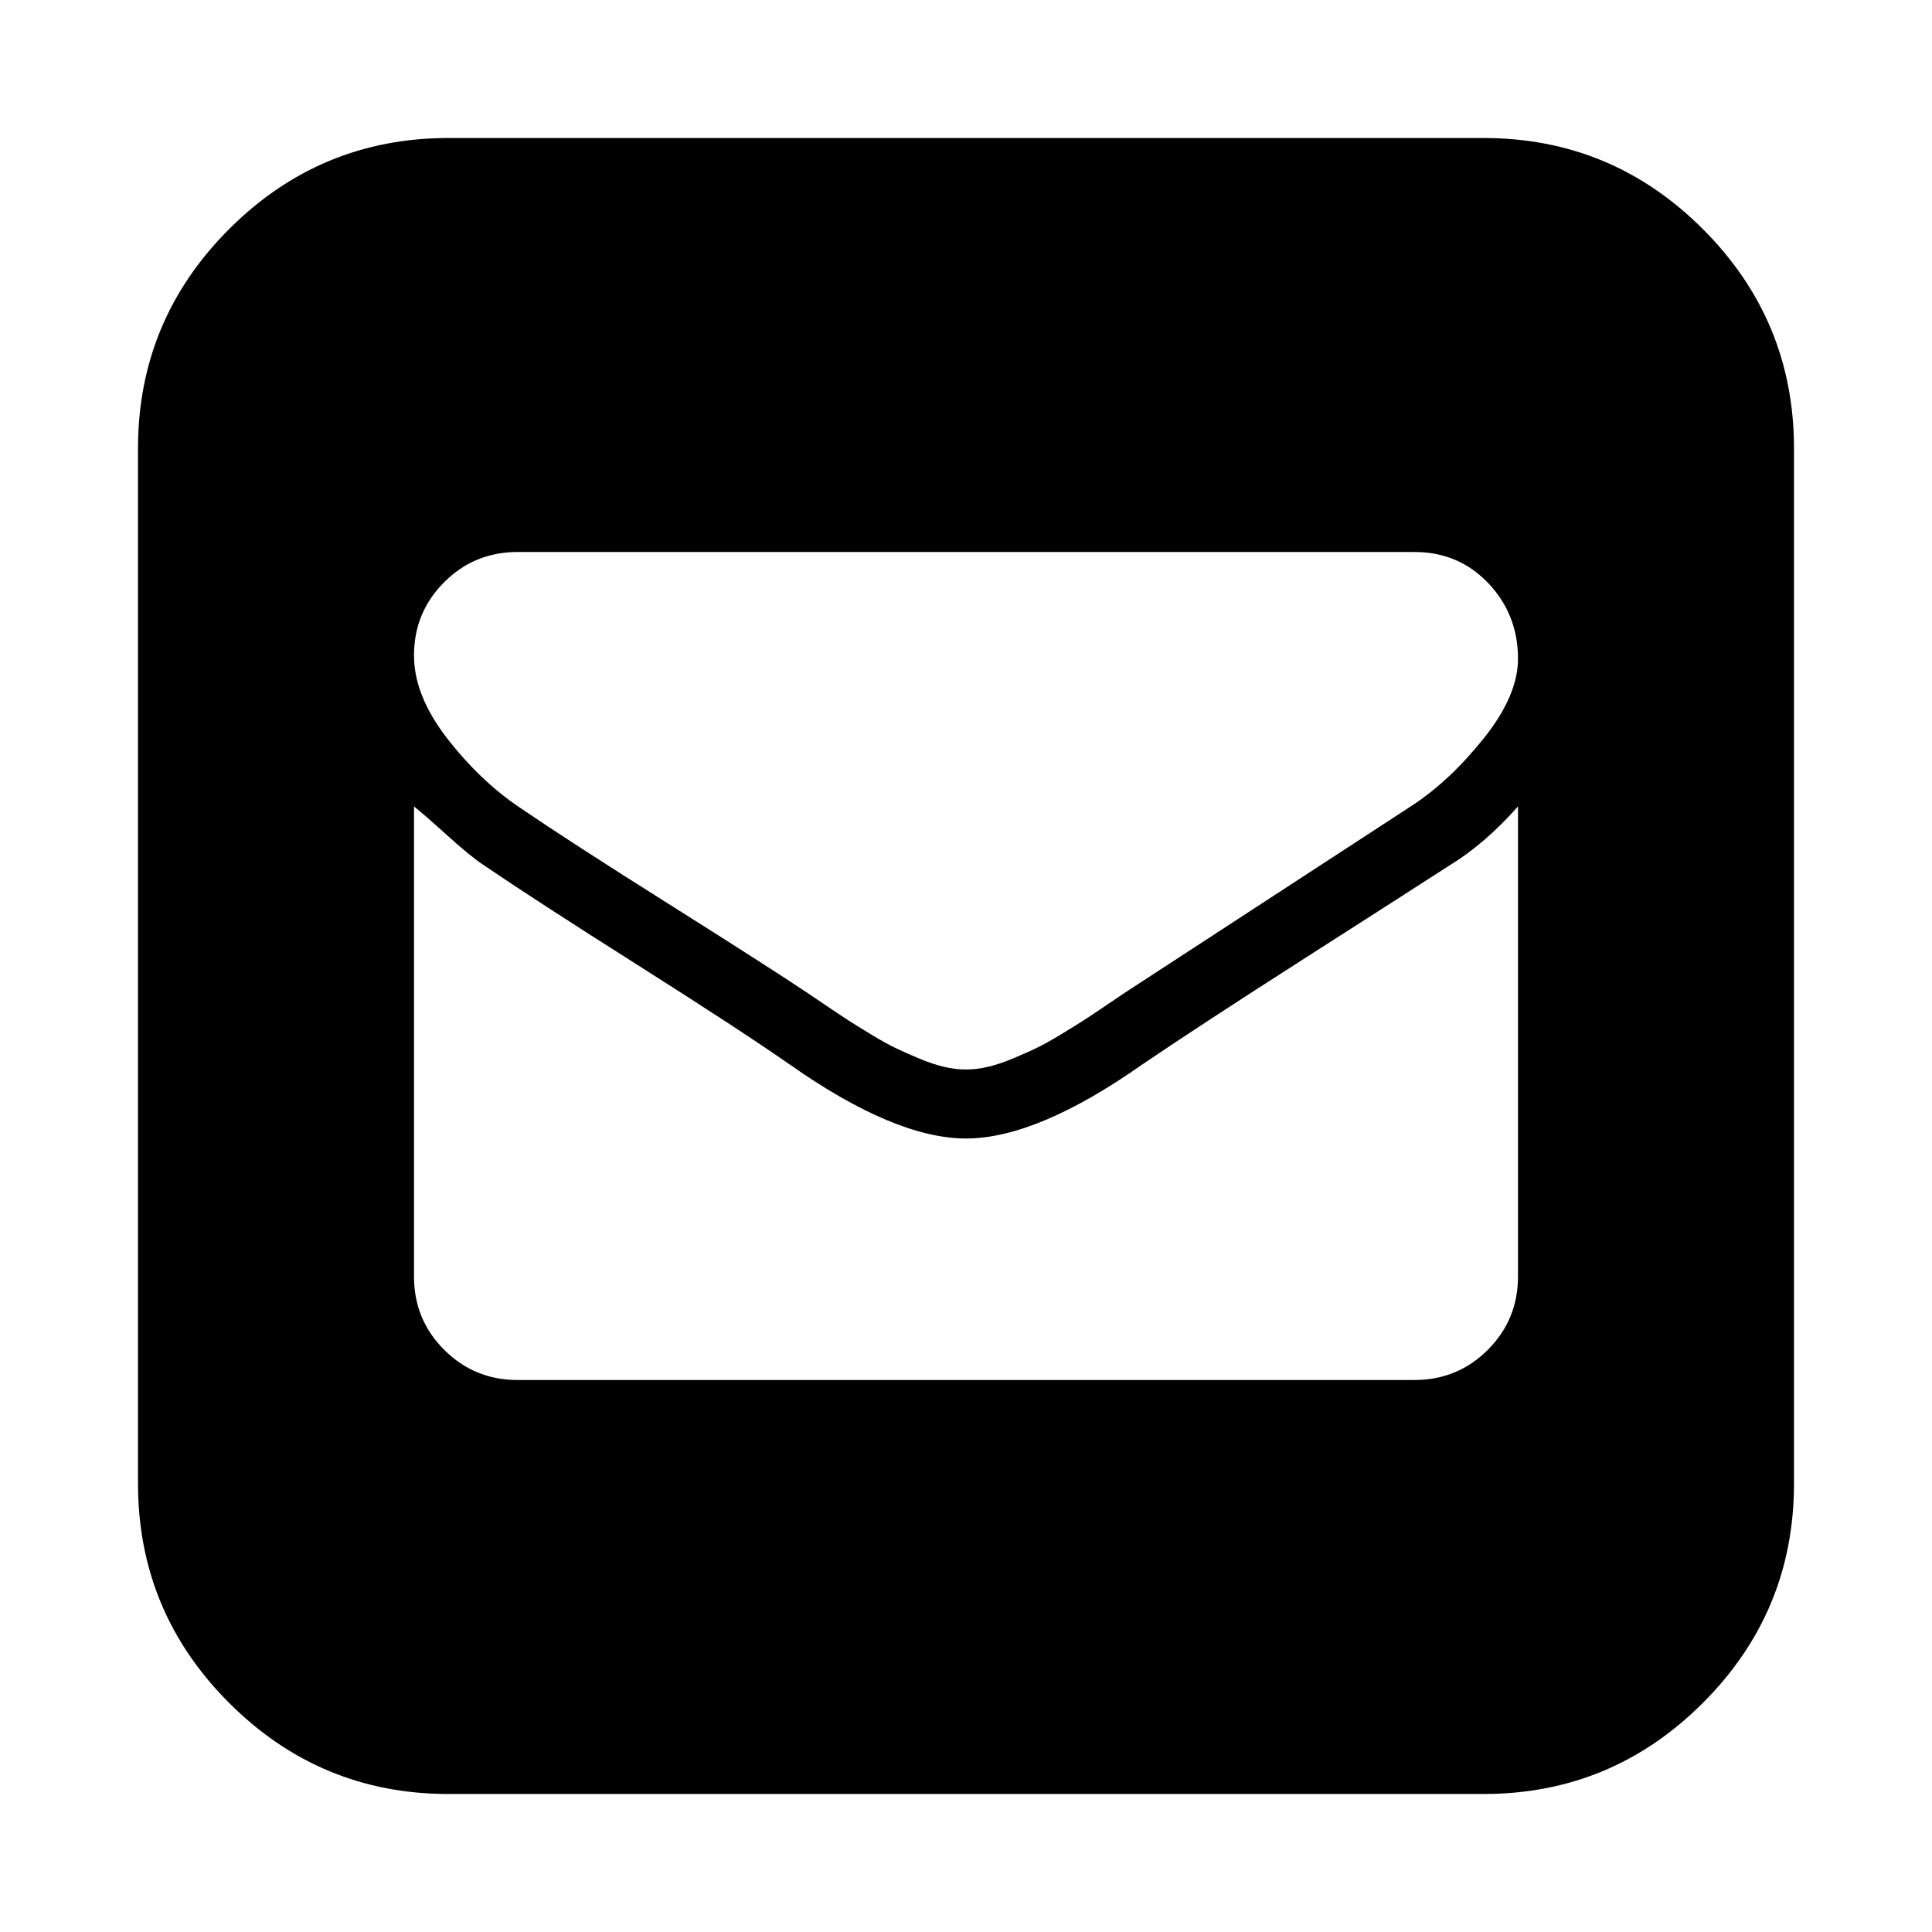
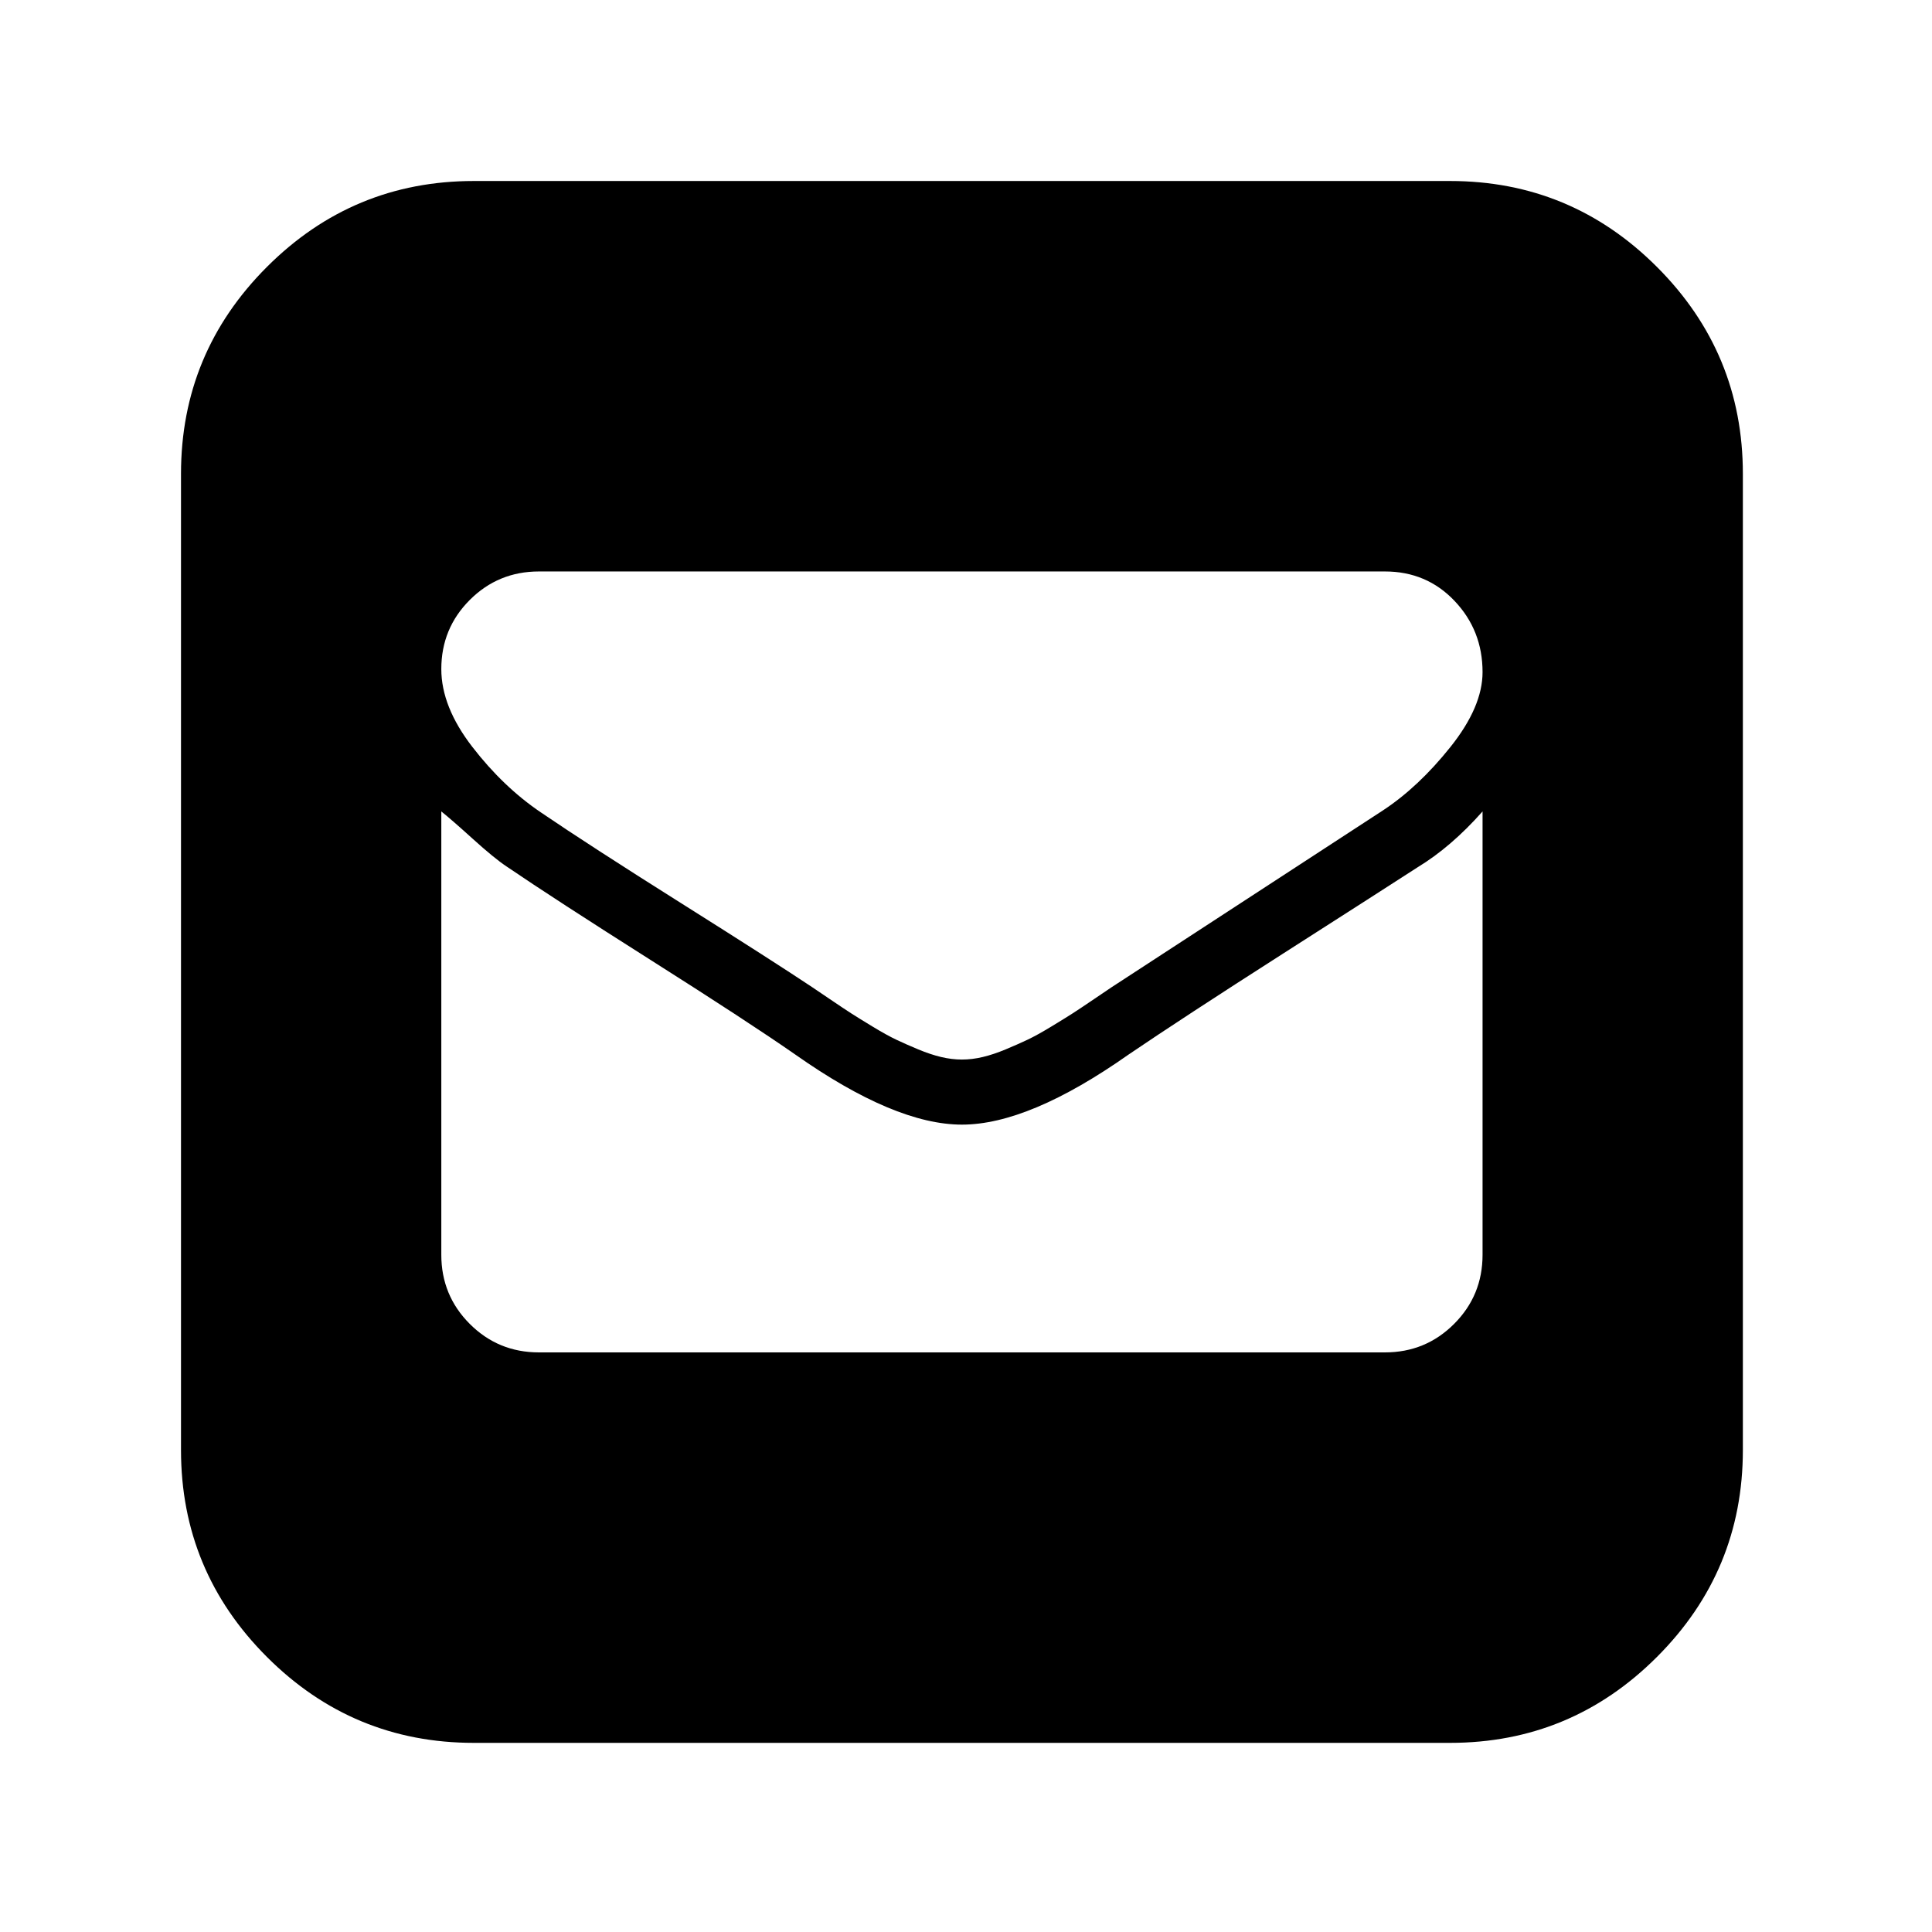
- <svg xmlns="http://www.w3.org/2000/svg" width="1792" height="1792" viewBox="0 0 1792 1792">
+ <svg xmlns="http://www.w3.org/2000/svg" width="1792" height="1792" viewBox="-50 -50 1900 1900">
  <path d="M1376 128q119 0 203.5 84.5t84.5 203.5v960q0 119-84.5 203.5t-203.5 84.5h-960q-119 0-203.5-84.5t-84.5-203.5v-960q0-119 84.5-203.5t203.5-84.5h960zm32 1056v-436q-31 35-64 55-34 22-132.5 85t-151.5 99q-98 69-164 69t-164-69q-46-32-141.5-92.5t-142.5-92.5q-12-8-33-27t-31-27v436q0 40 28 68t68 28h832q40 0 68-28t28-68zm0-573q0-41-27.5-70t-68.5-29h-832q-40 0-68 28t-28 68q0 37 30.5 76.5t67.5 64.5q47 32 137.5 89t129.5 83q3 2 17 11.5t21 14 21 13 23.5 13 21.5 9.5 22.5 7.5 20.5 2.5 20.5-2.5 22.5-7.5 21.5-9.5 23.5-13 21-13 21-14 17-11.5l267-174q35-23 66.5-62.5t31.5-73.5z" />
</svg>
